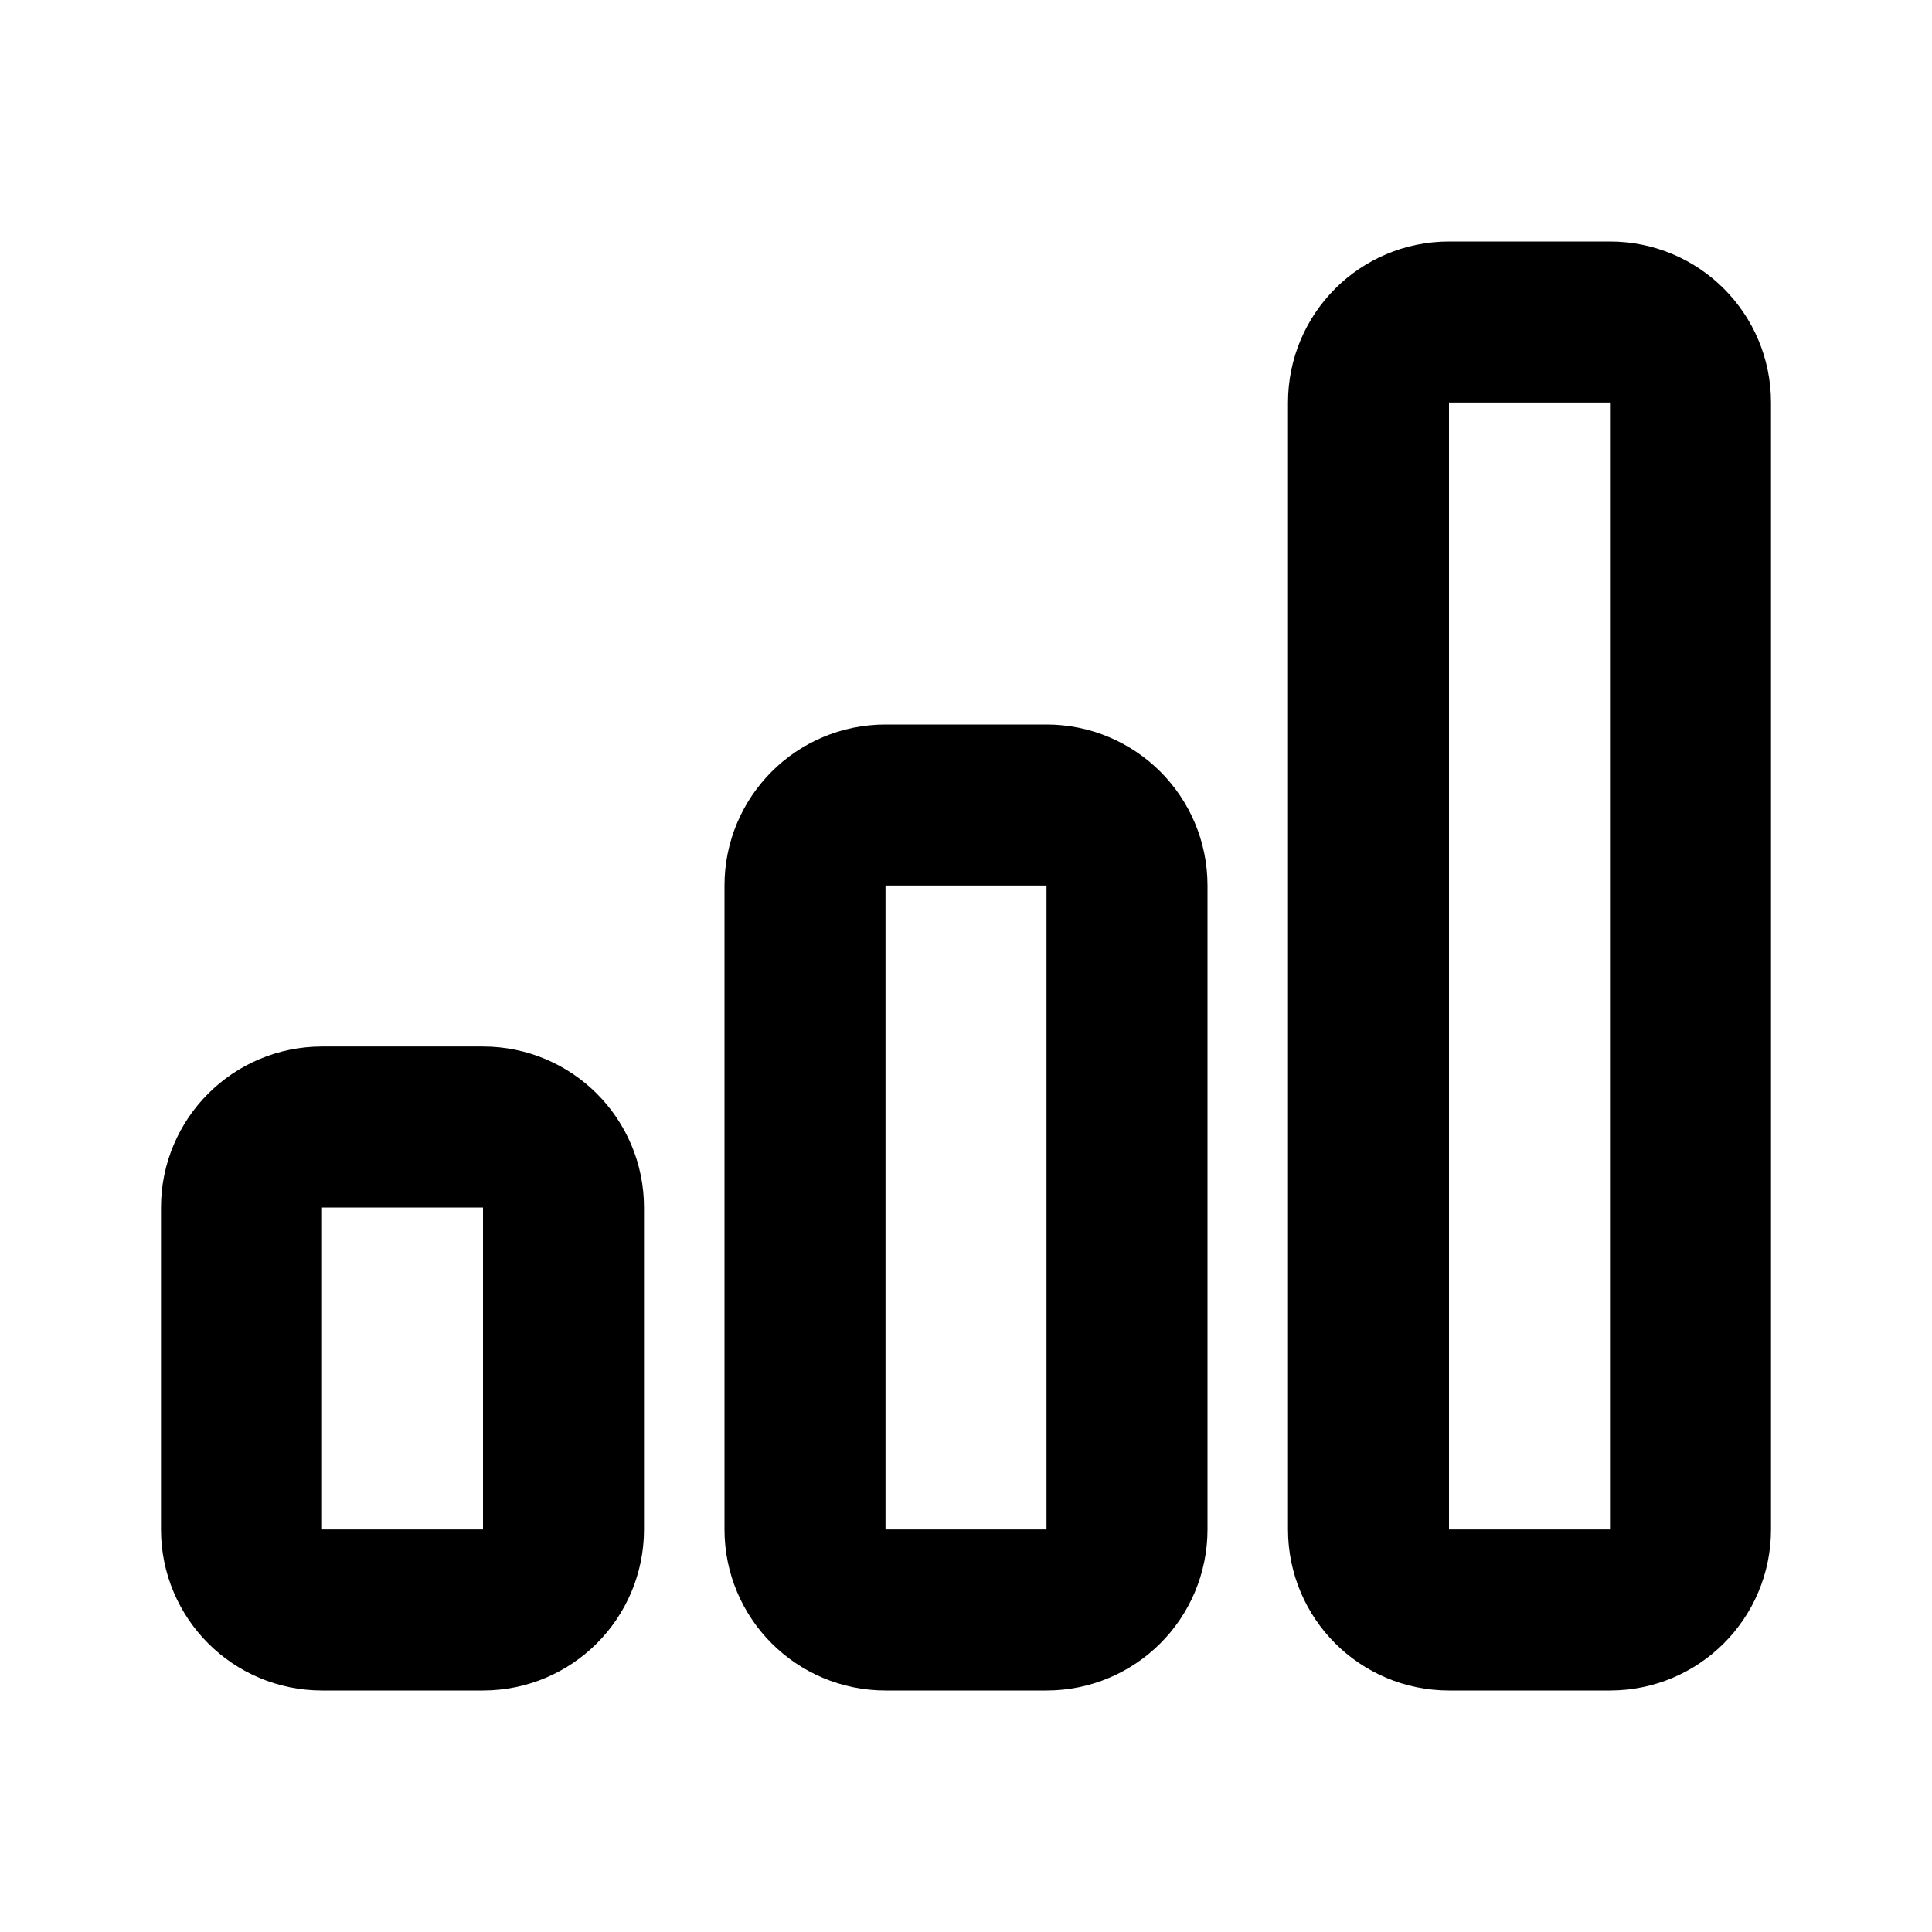
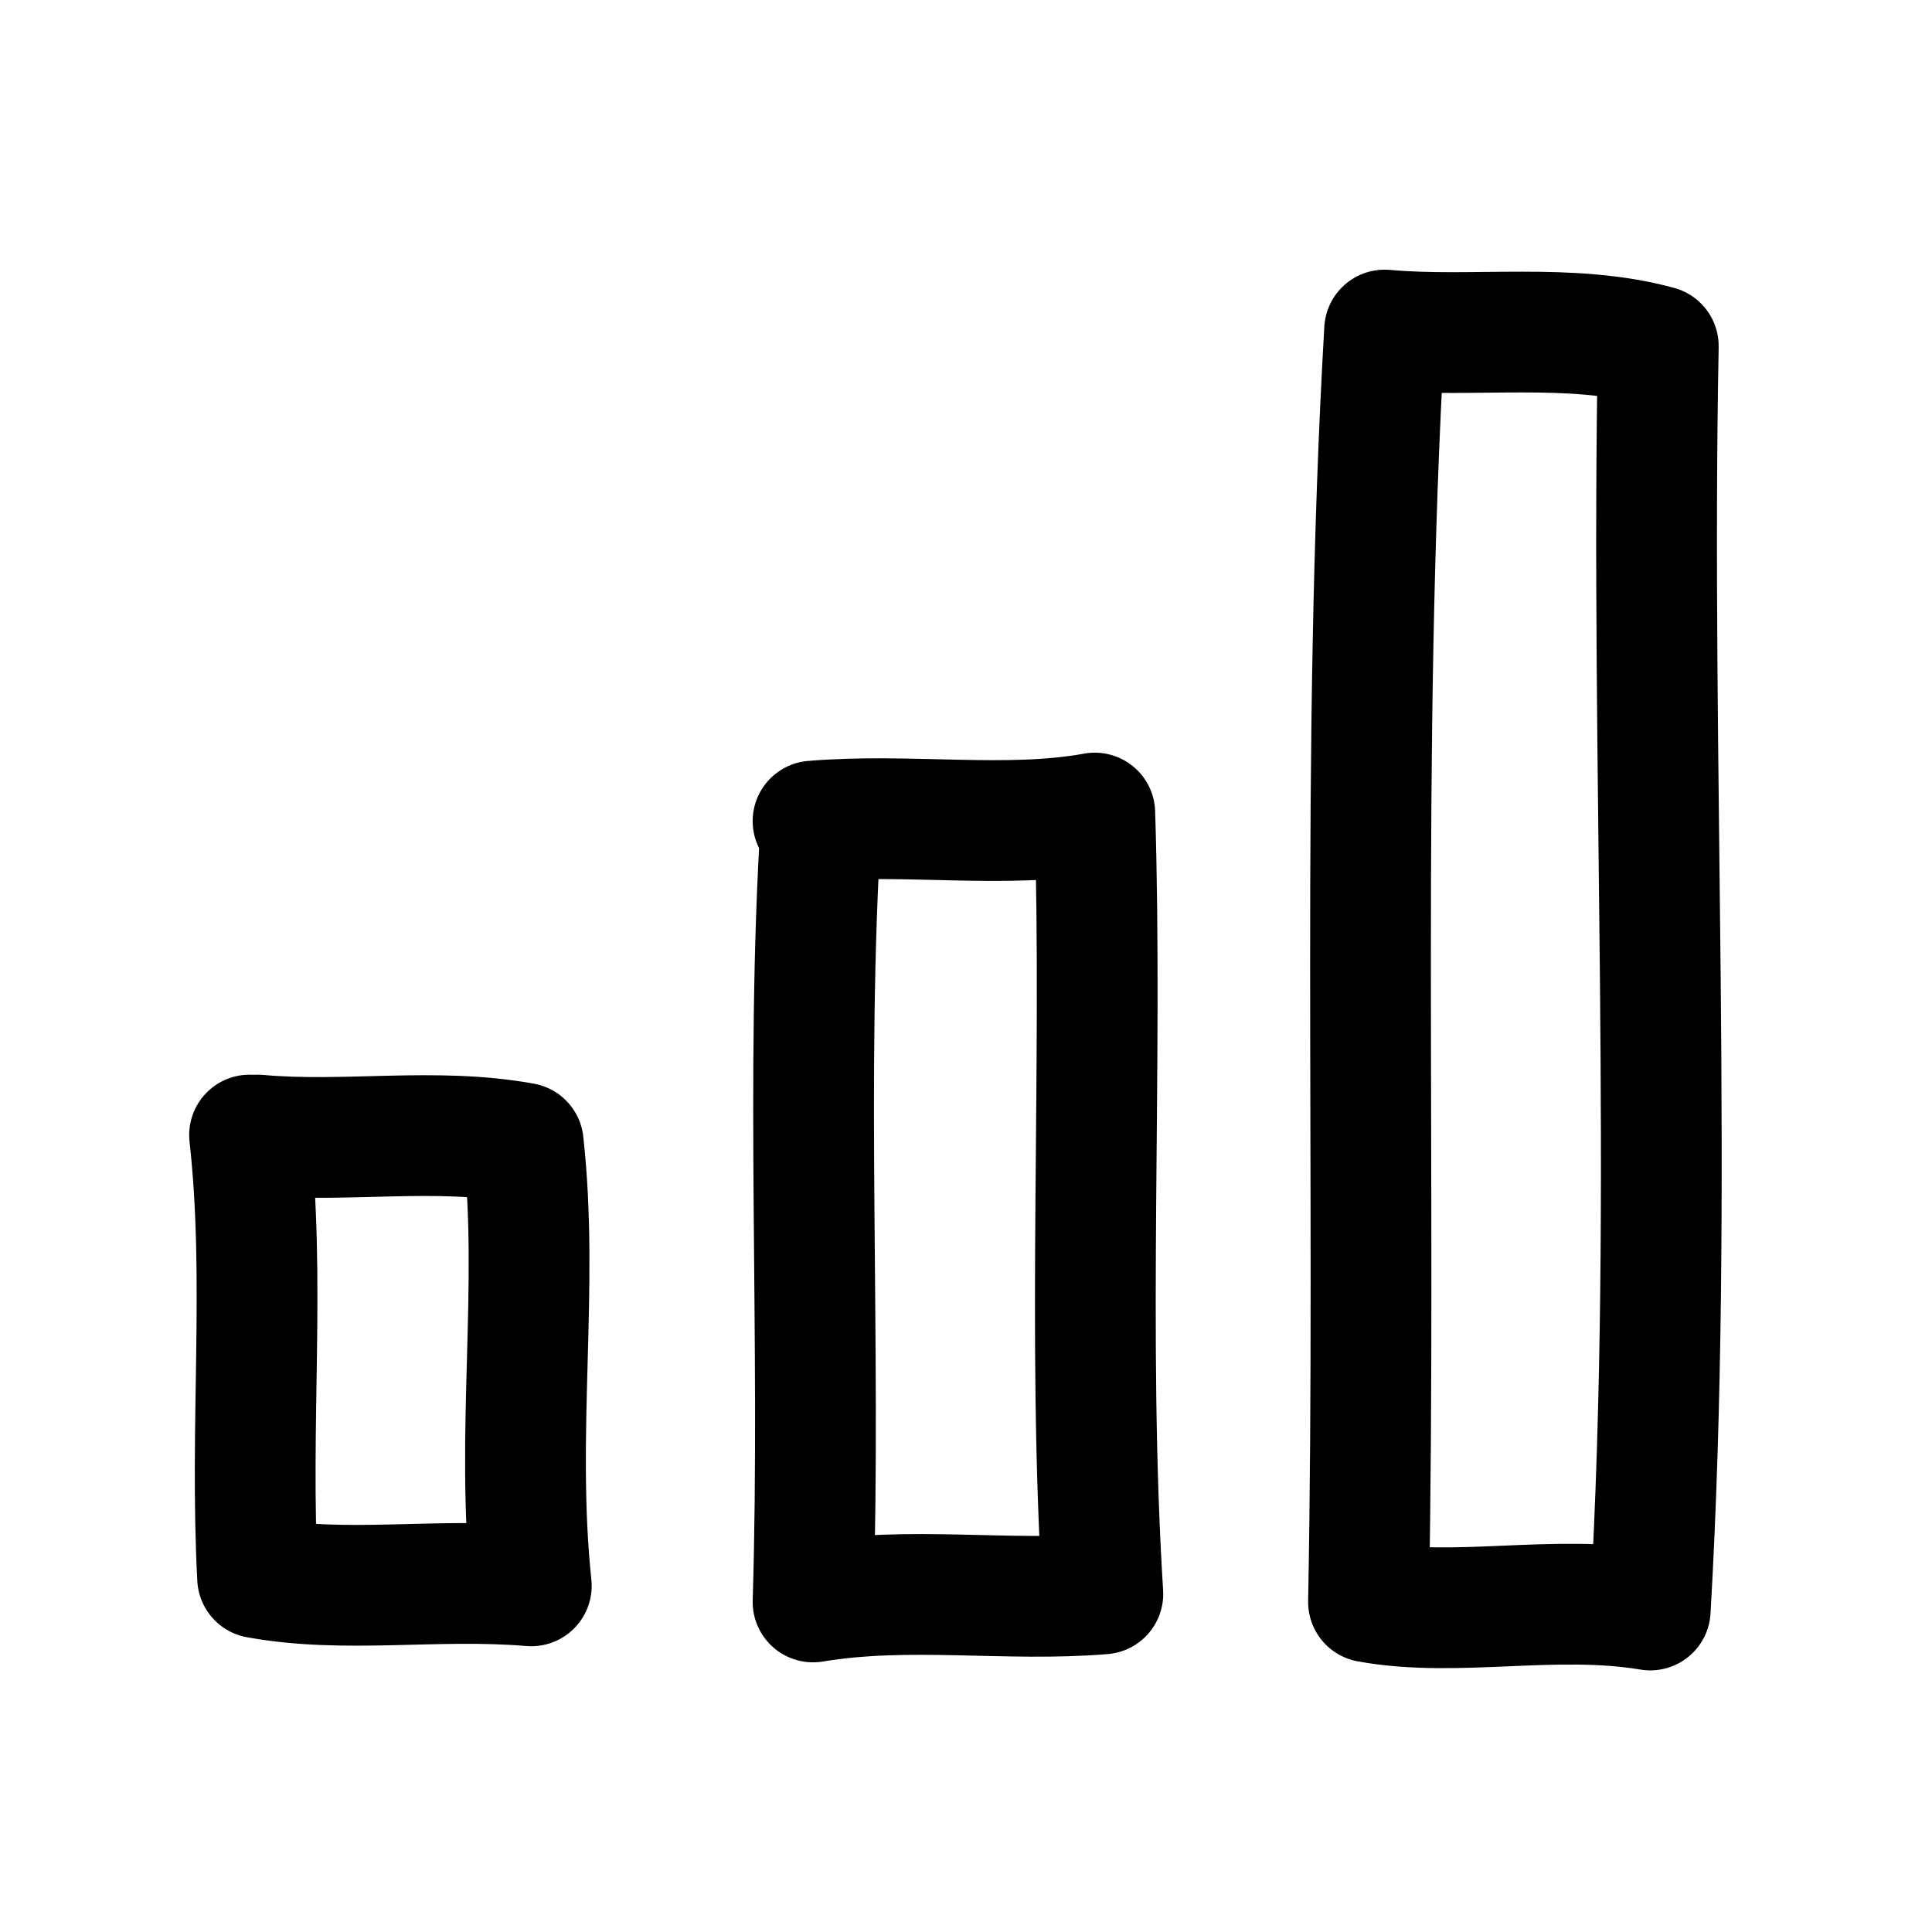
- <svg xmlns="http://www.w3.org/2000/svg" width="24" height="24" viewBox="0 0 24 24" fill="none" stroke="currentColor" stroke-width="2" stroke-linecap="round" stroke-linejoin="round">
-   <rect x="3" y="14" width="4" height="6" rx="1" />
-   <rect x="10" y="10" width="4" height="10" rx="1" />
-   <rect x="17" y="4" width="4" height="16" rx="1" />
+ <svg xmlns="http://www.w3.org/2000/svg" width="24" height="24" viewBox="0 0 24 24" fill="none" stroke="currentColor" stroke-width="1.5" stroke-linecap="round" stroke-linejoin="round">
+   <path d="M3.2 14.1c1.1.1 2.2-.1 3.3.1.2 1.8-.1 3.6.1 5.5-1.2-.1-2.3.1-3.4-.1-.1-1.9.1-3.7-.1-5.5" />
+   <path d="M10.1 10.2c1.2-.1 2.4.1 3.5-.1.1 3.2-.1 6.5.1 9.7-1.2.1-2.4-.1-3.6.1.1-3.3-.1-6.5.1-9.7" />
+   <path d="M17.2 4.1c1.1.1 2.3-.1 3.4.2-.1 5.2.2 10.5-.1 15.7-1.2-.2-2.4.1-3.5-.1.1-5.3-.1-10.6.2-15.8" />
</svg>
